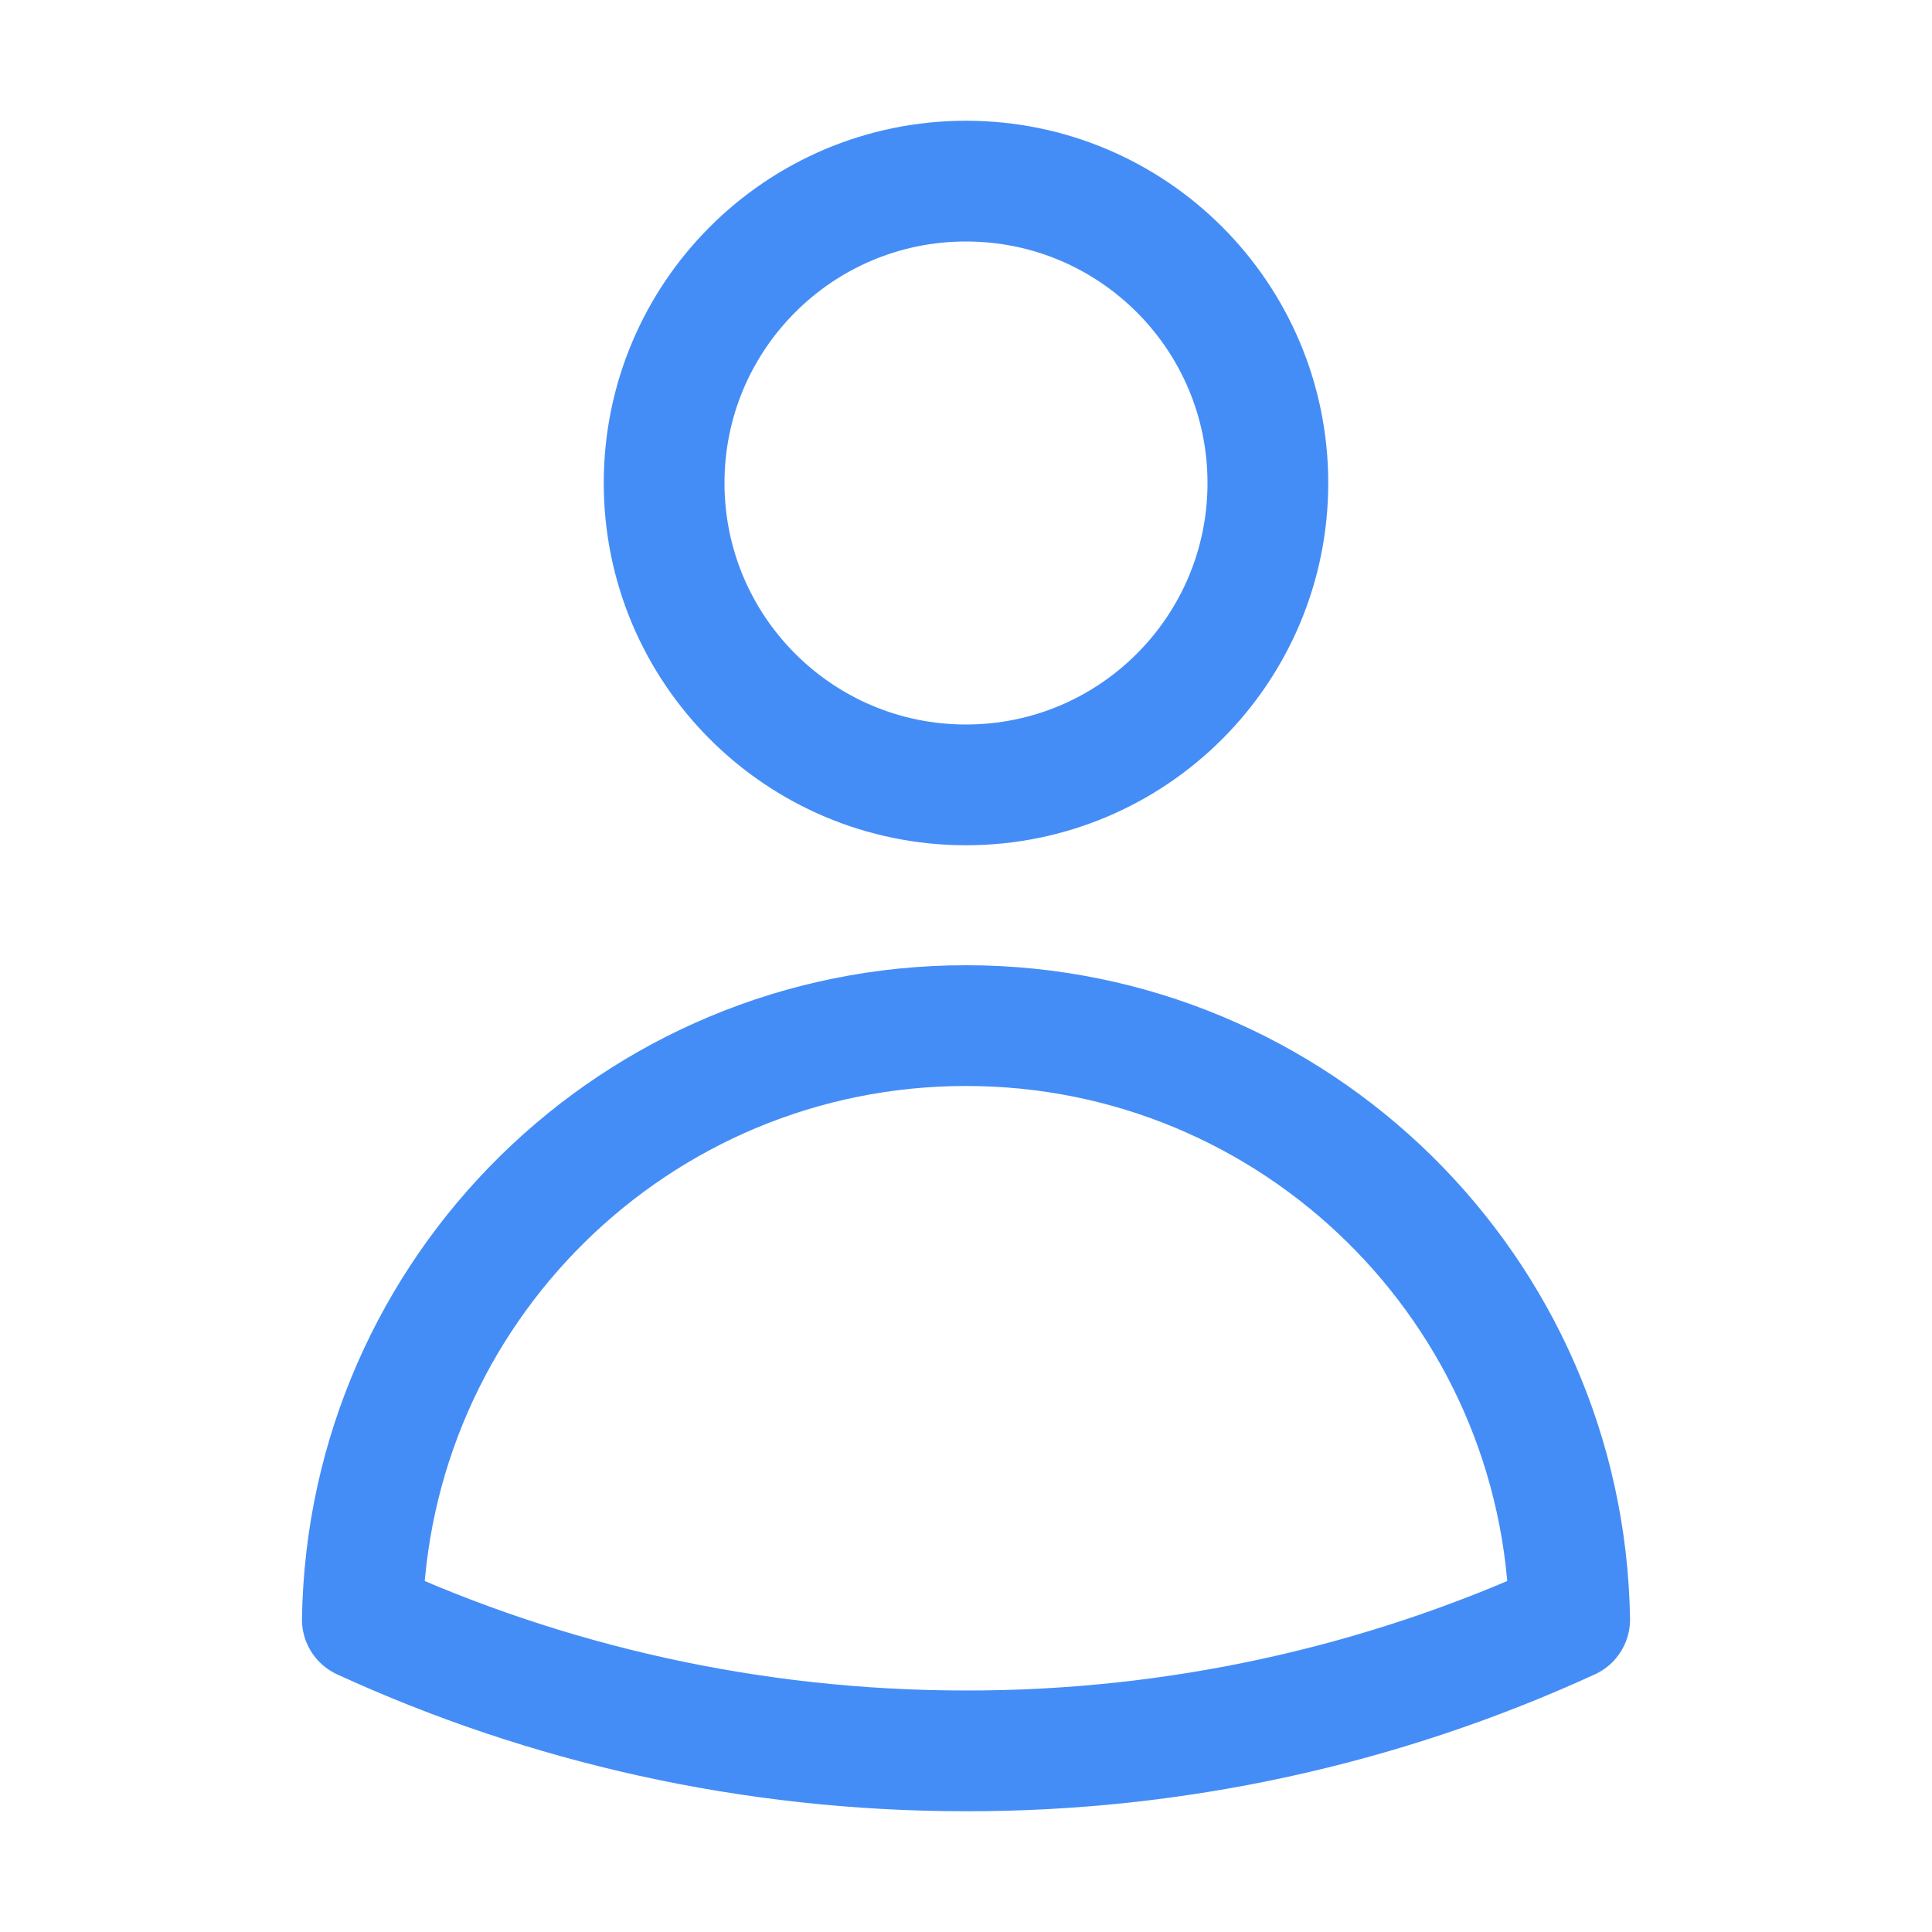
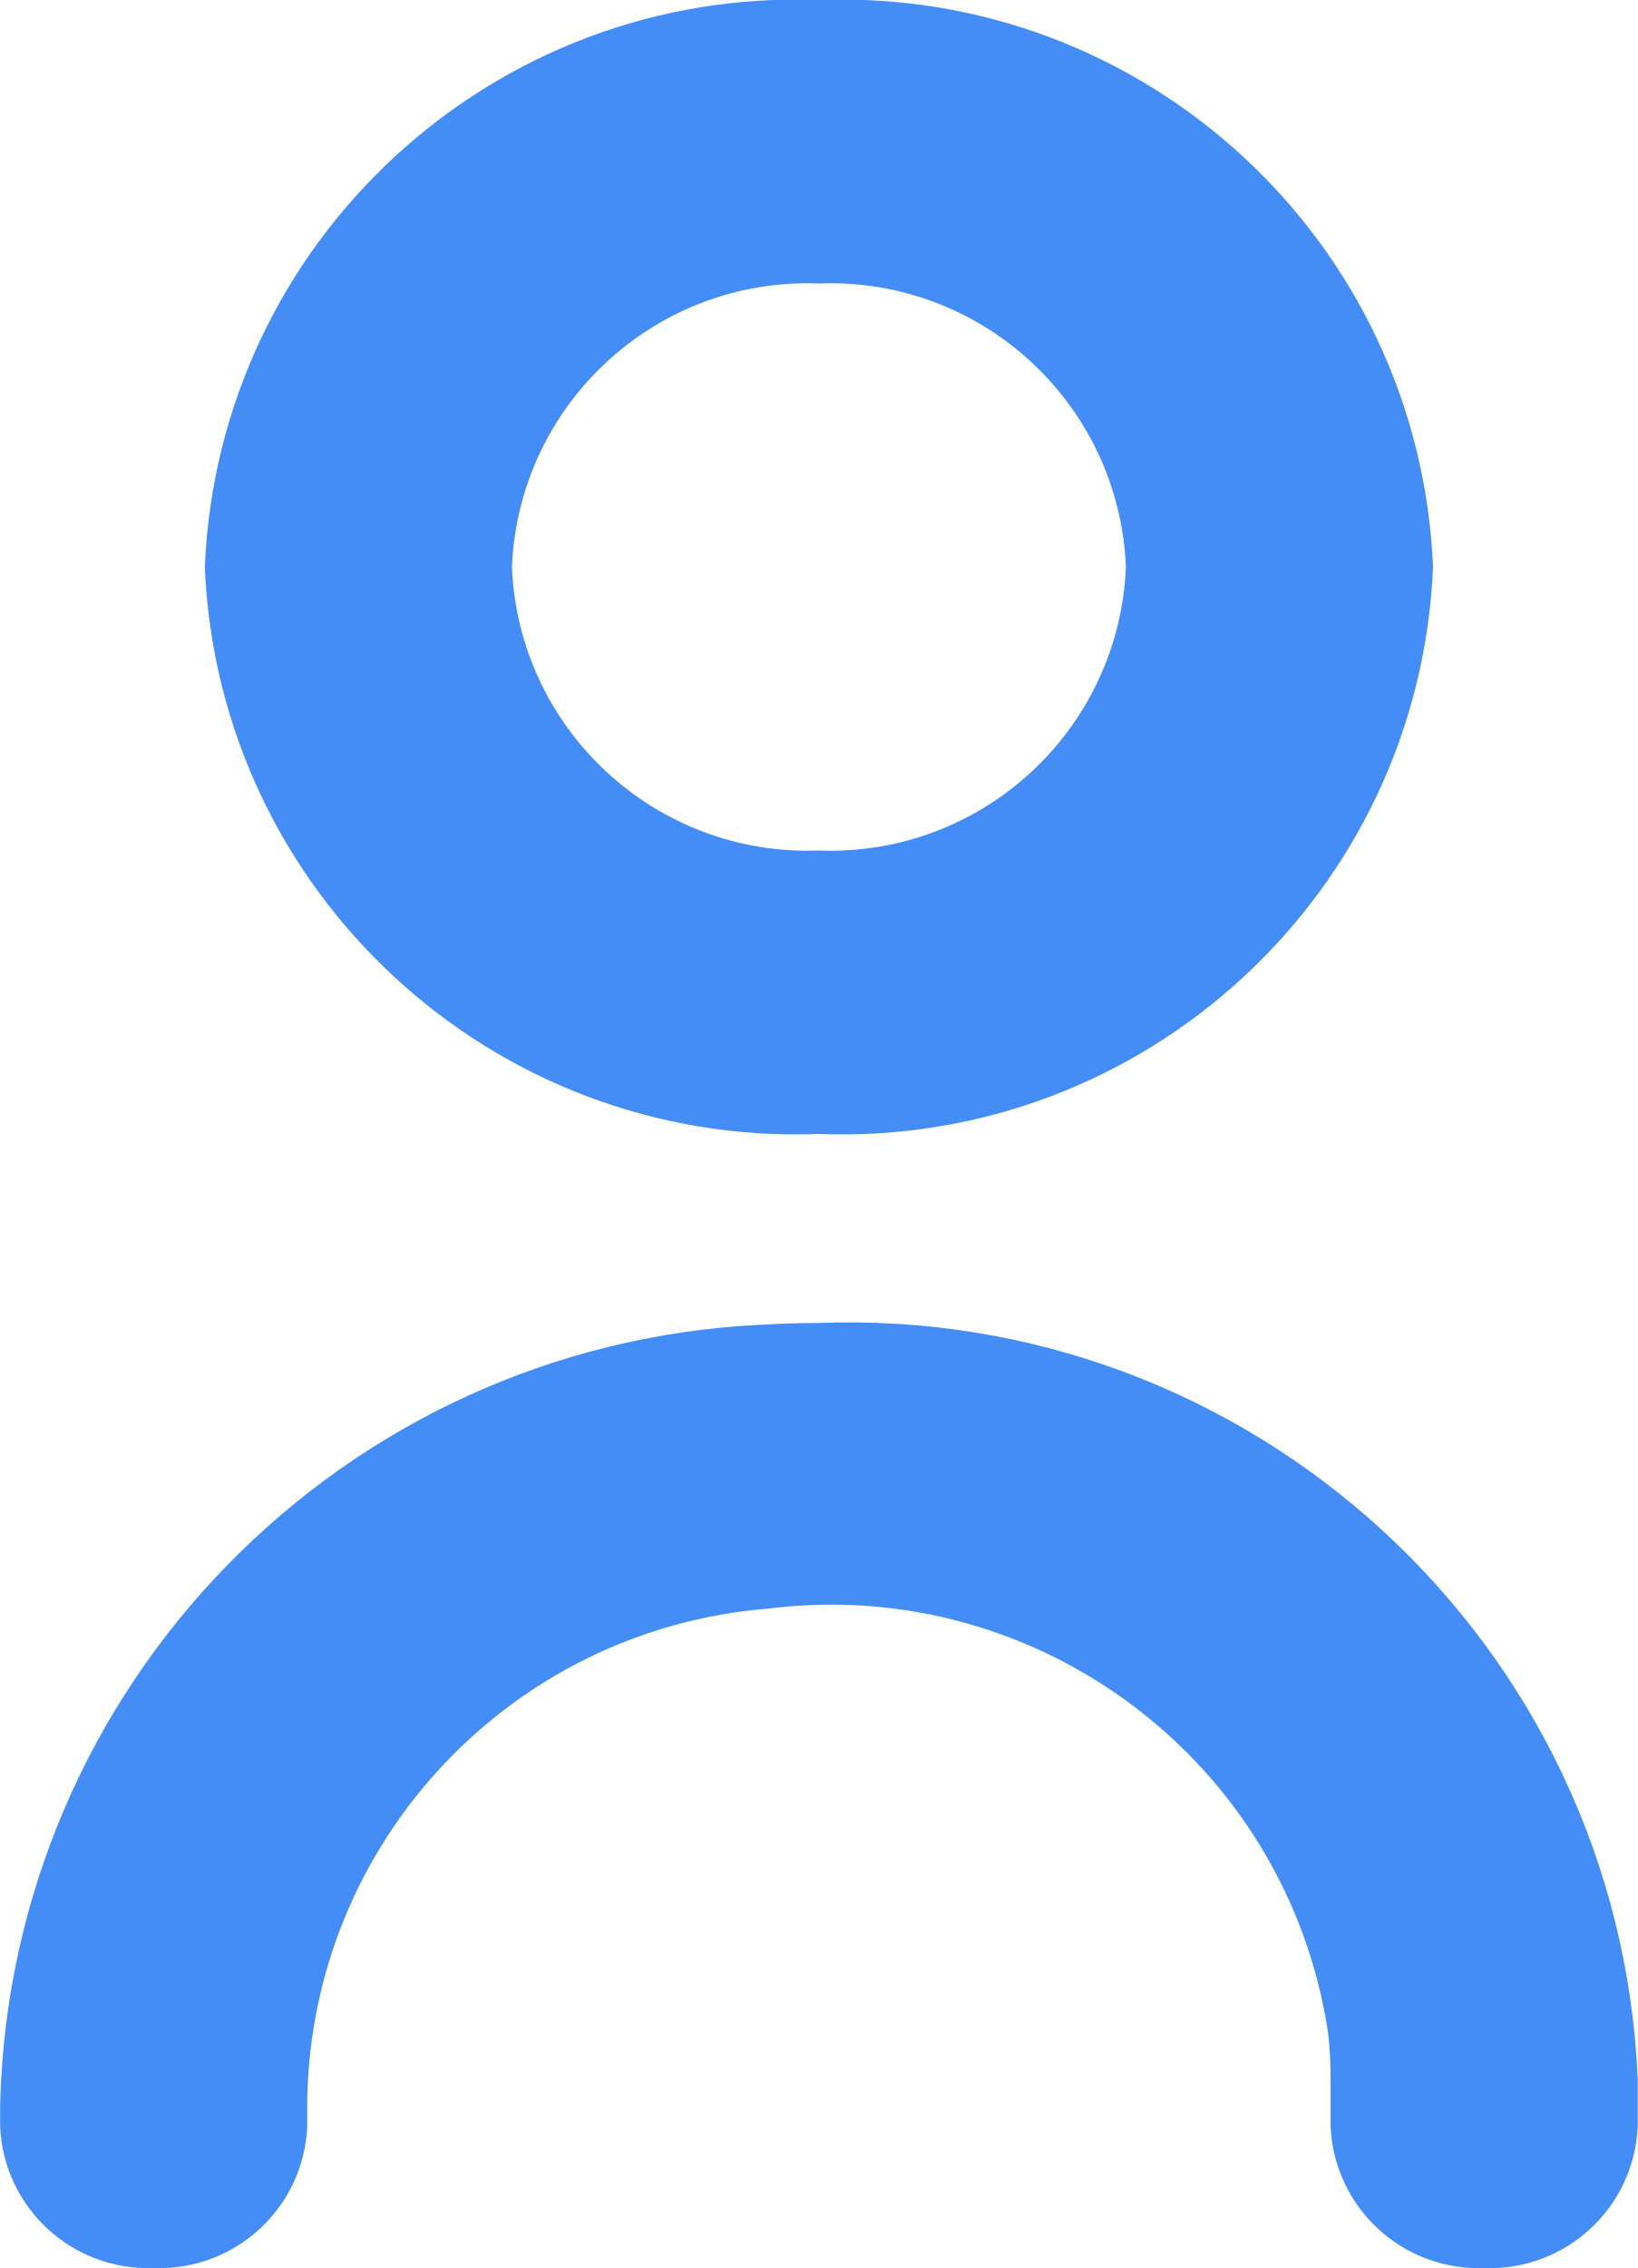
- <svg xmlns="http://www.w3.org/2000/svg" fill="none" viewBox="0 0 24 24" stroke-width="1.5" stroke="#458df6" class="w-6 h-6">
-   <path stroke-linecap="round" stroke-linejoin="round" d="M15.75 6a3.75 3.75 0 11-7.5 0 3.75 3.75 0 017.5 0zM4.501 20.118a7.5 7.5 0 0114.998 0A17.933 17.933 0 0112 21.75c-2.676 0-5.216-.584-7.499-1.632z" />
+ <svg xmlns="http://www.w3.org/2000/svg" width="13.001" height="18" viewBox="0 0 13.001 18">
+   <g id="Group_58370" data-name="Group 58370" transform="translate(-54 -286)">
+     <path id="Path_136472" data-name="Path 136472" d="M-197.445-3.487a6.35,6.35,0,0,0-6.055,6.2v.163A1.175,1.175,0,0,0-202.281,4h0a1.175,1.175,0,0,0,1.219-1.125V2.667a3.979,3.979,0,0,1,3.656-3.9,3.994,3.994,0,0,1,4.448,3.366,3.213,3.213,0,0,1,.02.367v.375A1.175,1.175,0,0,0-191.719,4h0A1.175,1.175,0,0,0-190.5,2.875V2.5a6.274,6.274,0,0,0-6.515-6C-197.158-3.5-197.3-3.495-197.445-3.487Z" transform="translate(257.501 300)" fill="#458df6" />
+     <path id="Path_136473" data-name="Path 136473" d="M-197-5a4.7,4.7,0,0,0,4.875-4.5A4.7,4.7,0,0,0-197-14a4.7,4.7,0,0,0-4.875,4.5A4.7,4.7,0,0,0-197-5Zm0-6.75a2.349,2.349,0,0,1,2.437,2.25A2.349,2.349,0,0,1-197-7.25a2.349,2.349,0,0,1-2.437-2.25A2.349,2.349,0,0,1-197-11.75Z" transform="translate(257.501 300)" fill="#458df6" />
+   </g>
</svg>
